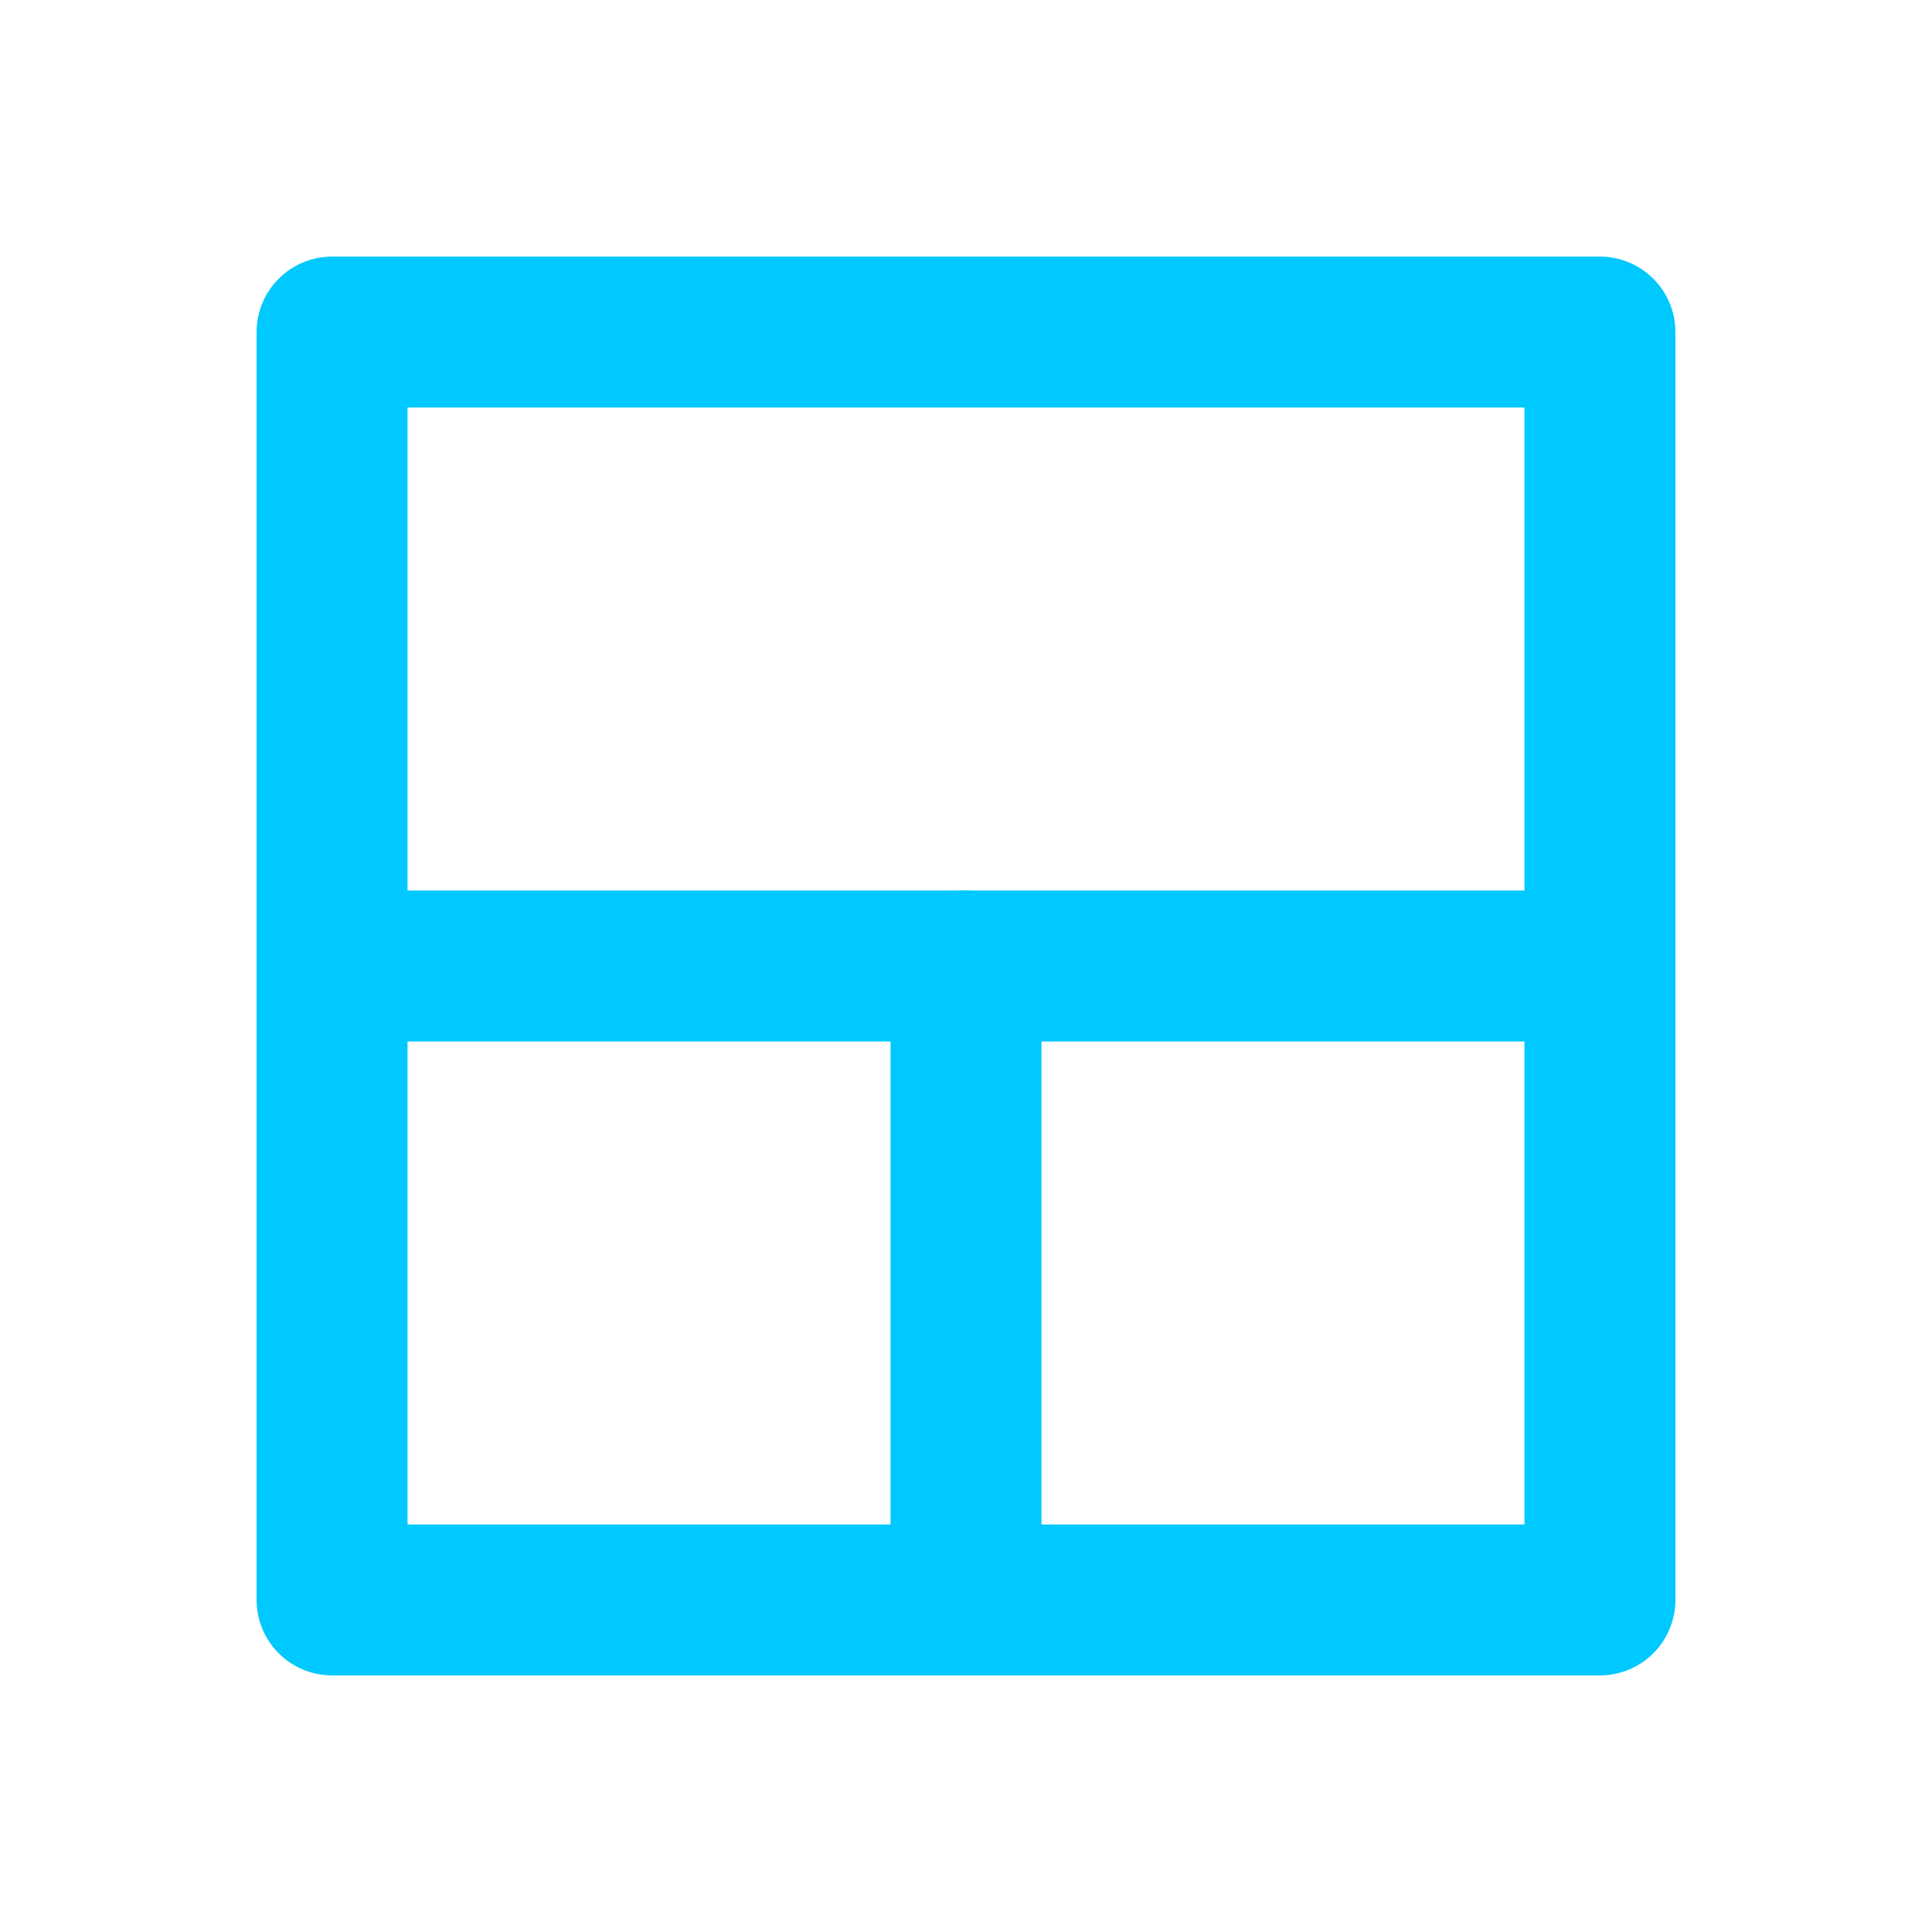
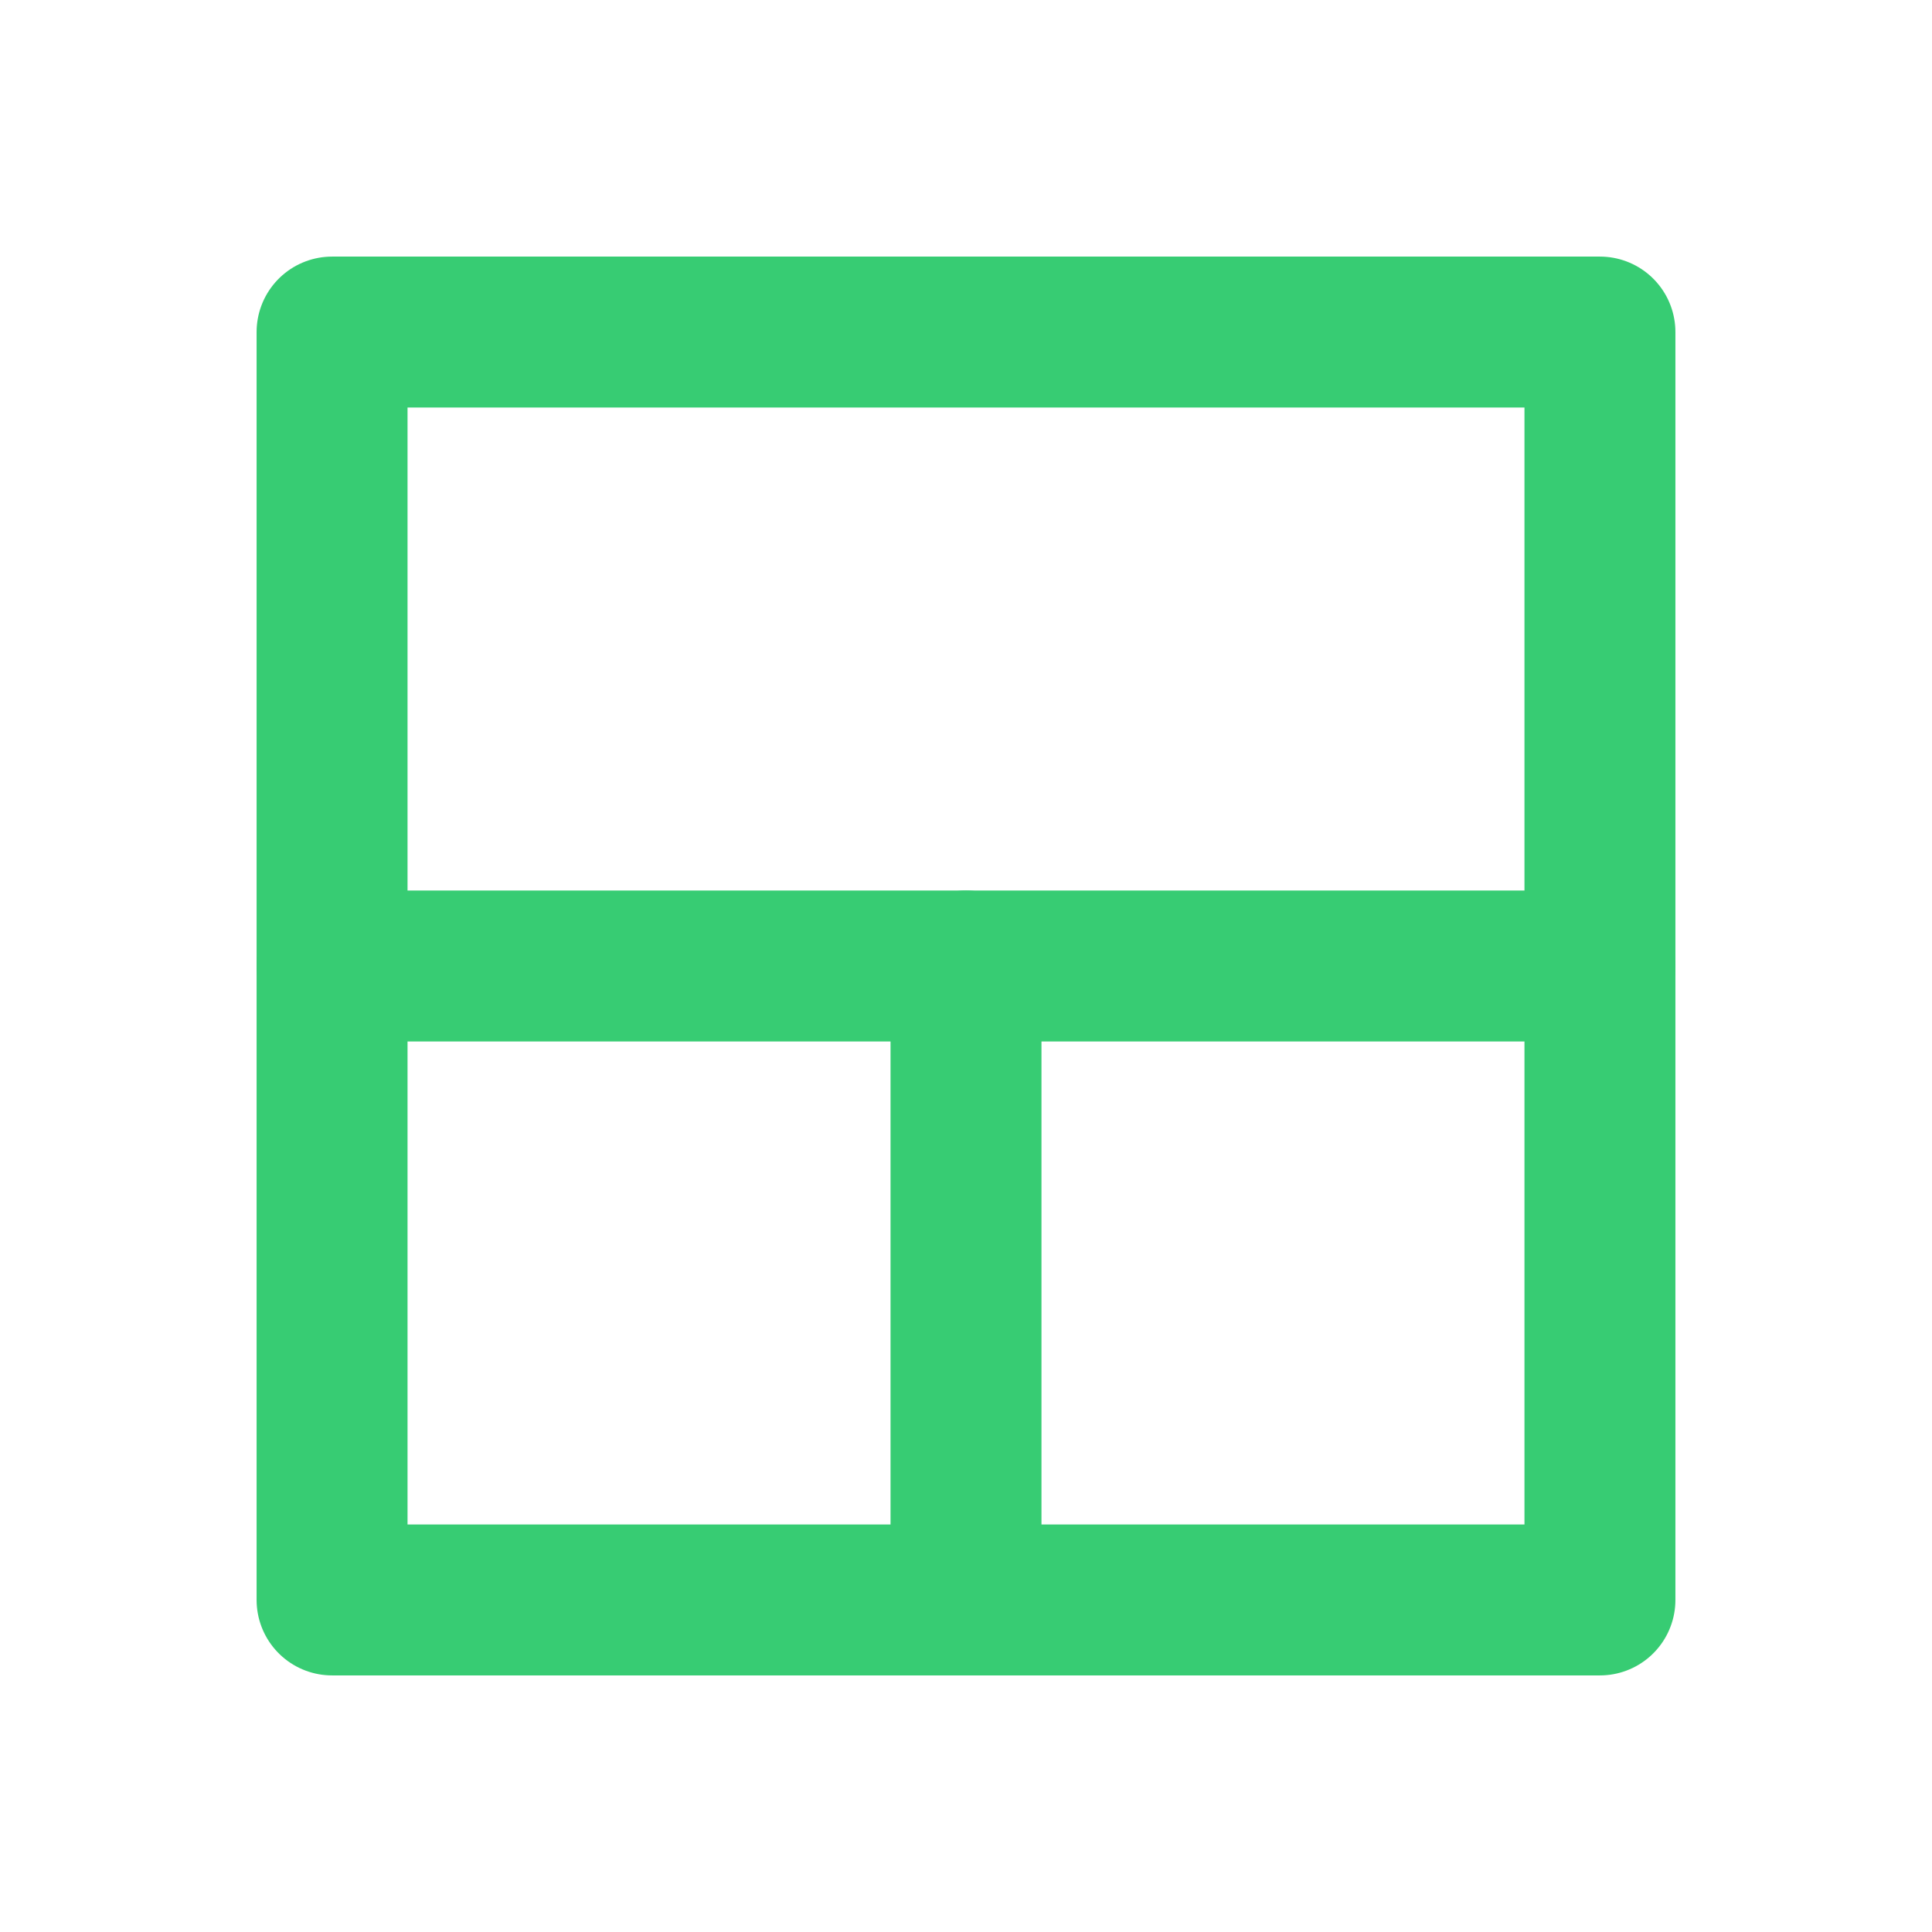
<svg xmlns="http://www.w3.org/2000/svg" enable-background="new 0 0 64 64" id="Layer_1" version="1.1" viewBox="0 0 64 64" xml:space="preserve">
-   <rect fill="none" height="42" stroke="#00C9FF" stroke-linecap="round" stroke-linejoin="round" stroke-miterlimit="10" stroke-width="5" width="42" x="11" y="11" />
-   <line fill="none" stroke="#00C9FF" stroke-linecap="round" stroke-linejoin="round" stroke-miterlimit="10" stroke-width="5" x1="11" x2="53" y1="32" y2="32" />
-   <line fill="none" stroke="#00C9FF" stroke-linecap="round" stroke-linejoin="round" stroke-miterlimit="10" stroke-width="5" x1="32" x2="32" y1="53" y2="32" />
+   <rect fill="none" height="42" stroke="#37CC73" stroke-linecap="round" stroke-linejoin="round" stroke-miterlimit="10" stroke-width="5" width="42" x="11" y="11" />
+   <line fill="none" stroke="#37CC73" stroke-linecap="round" stroke-linejoin="round" stroke-miterlimit="10" stroke-width="5" x1="11" x2="53" y1="32" y2="32" />
+   <line fill="none" stroke="#37CC73" stroke-linecap="round" stroke-linejoin="round" stroke-miterlimit="10" stroke-width="5" x1="32" x2="32" y1="53" y2="32" />
</svg>
